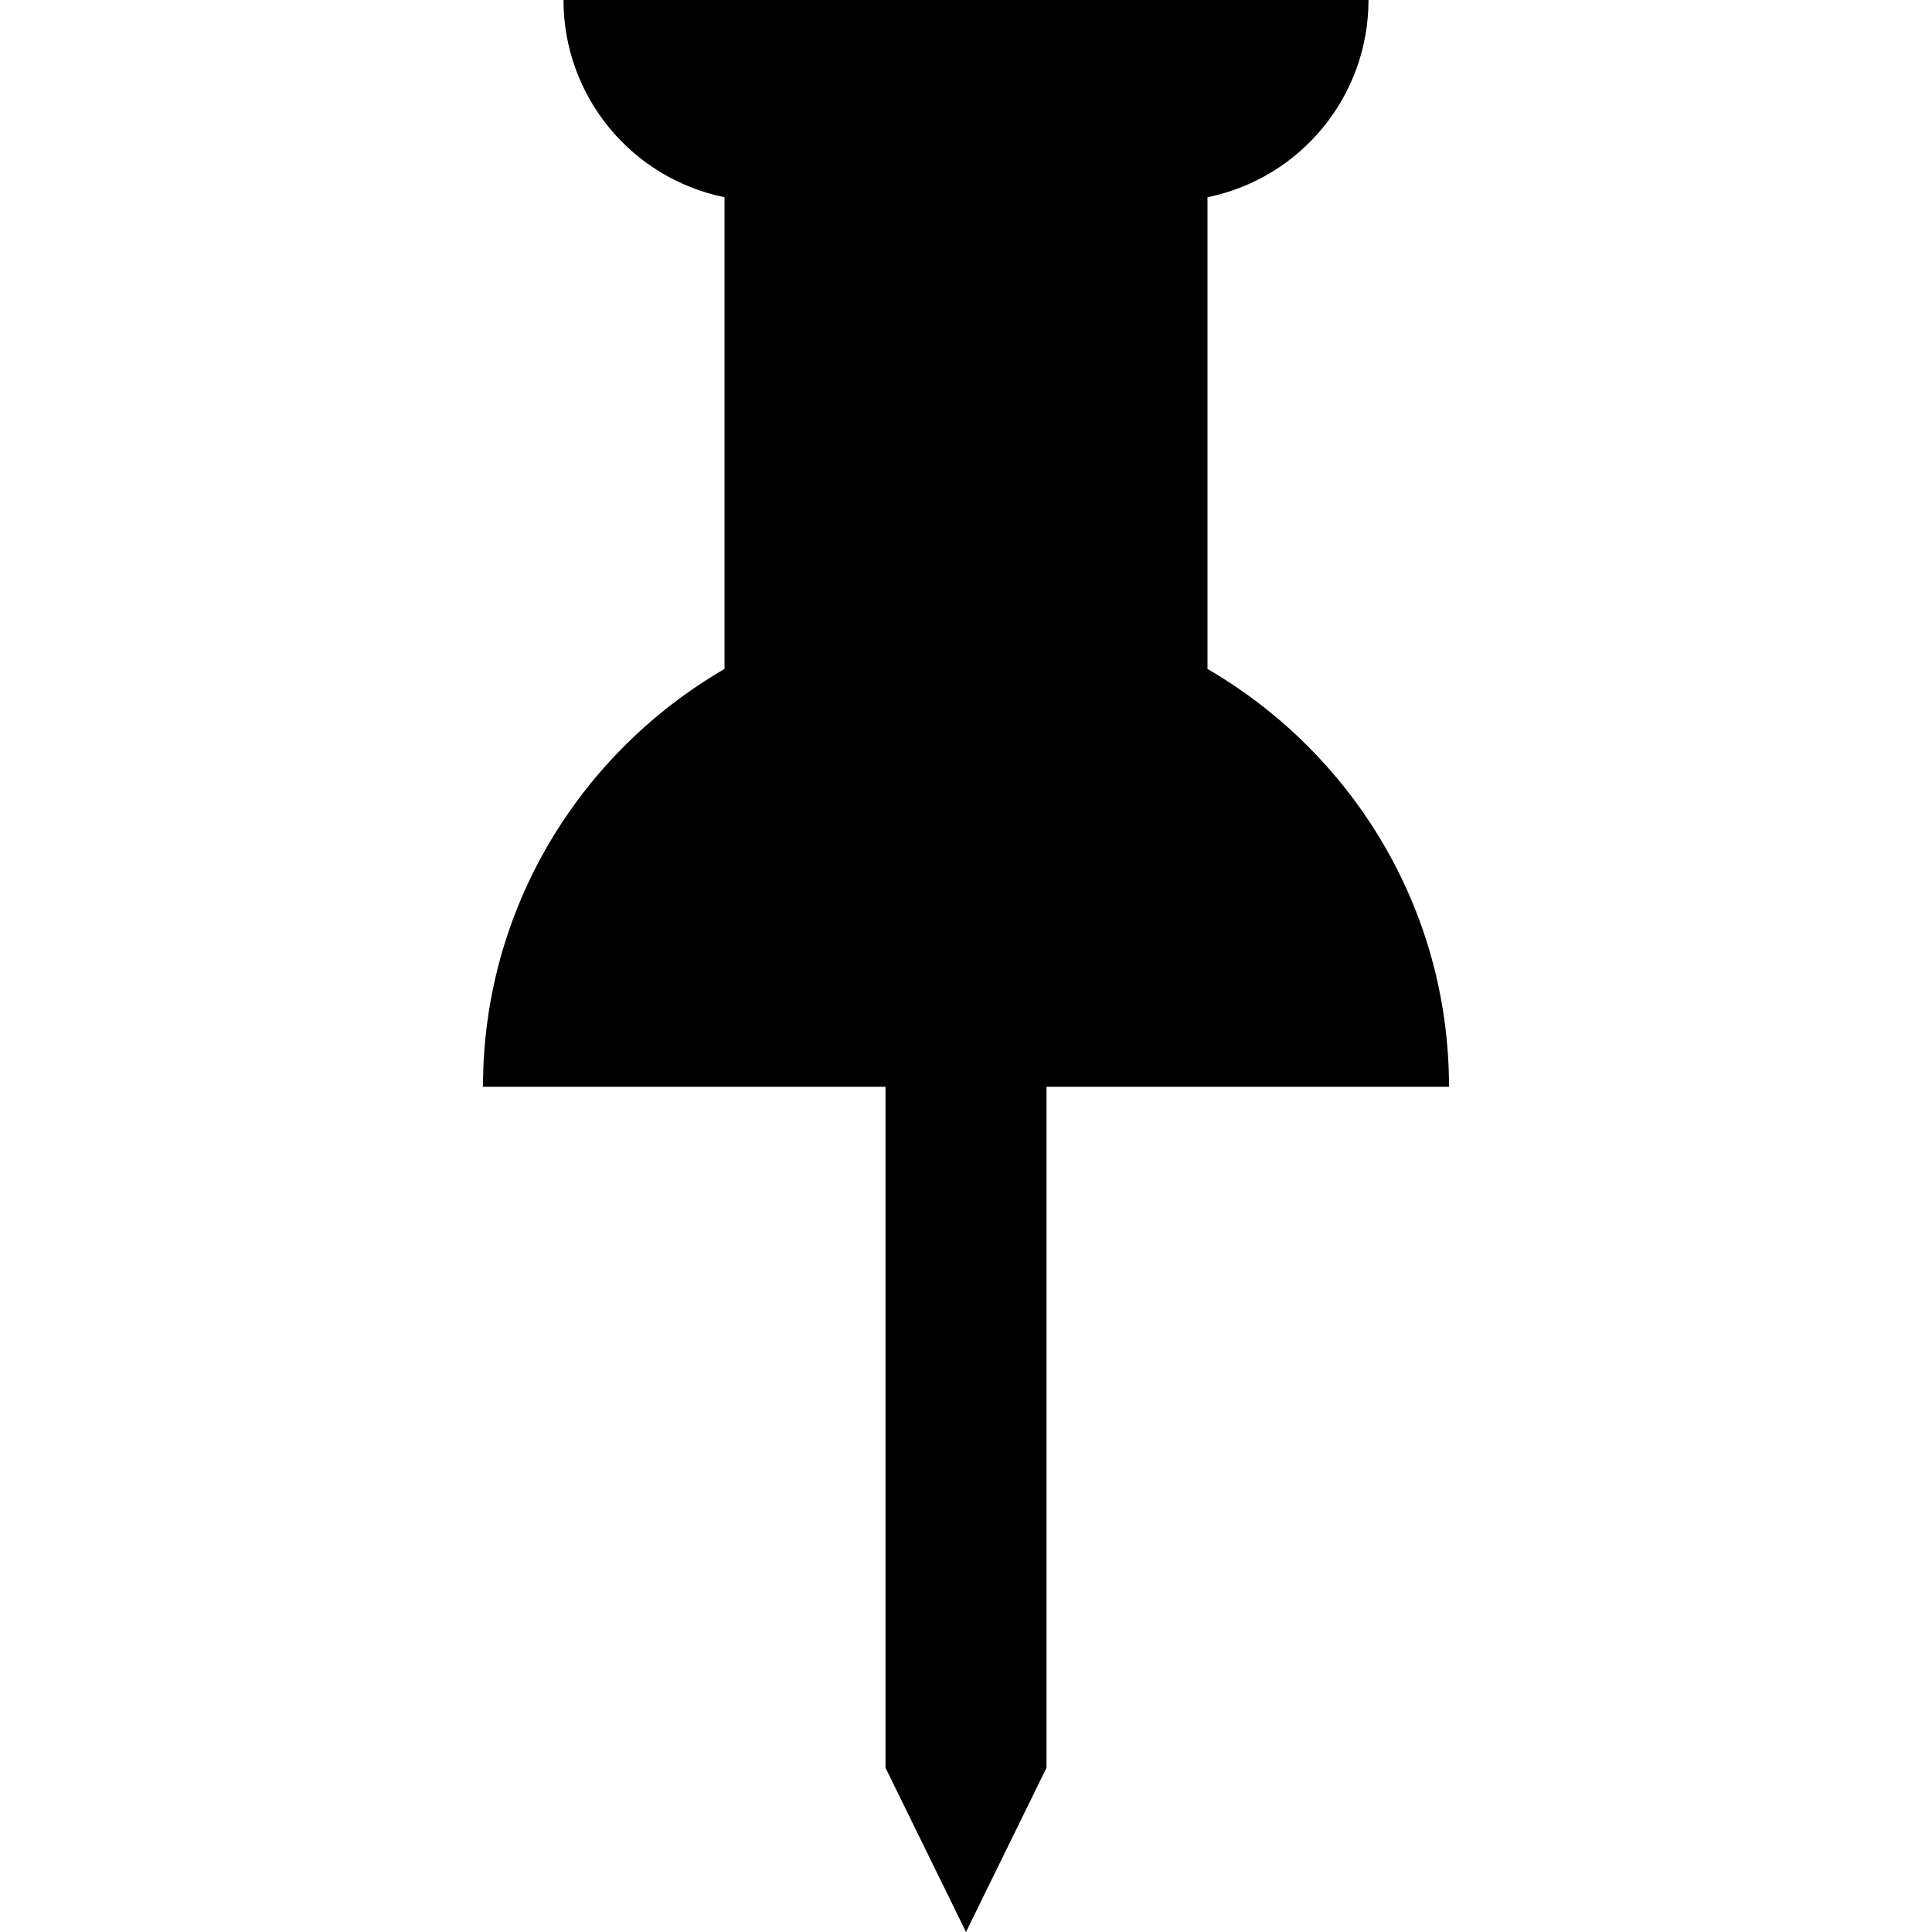
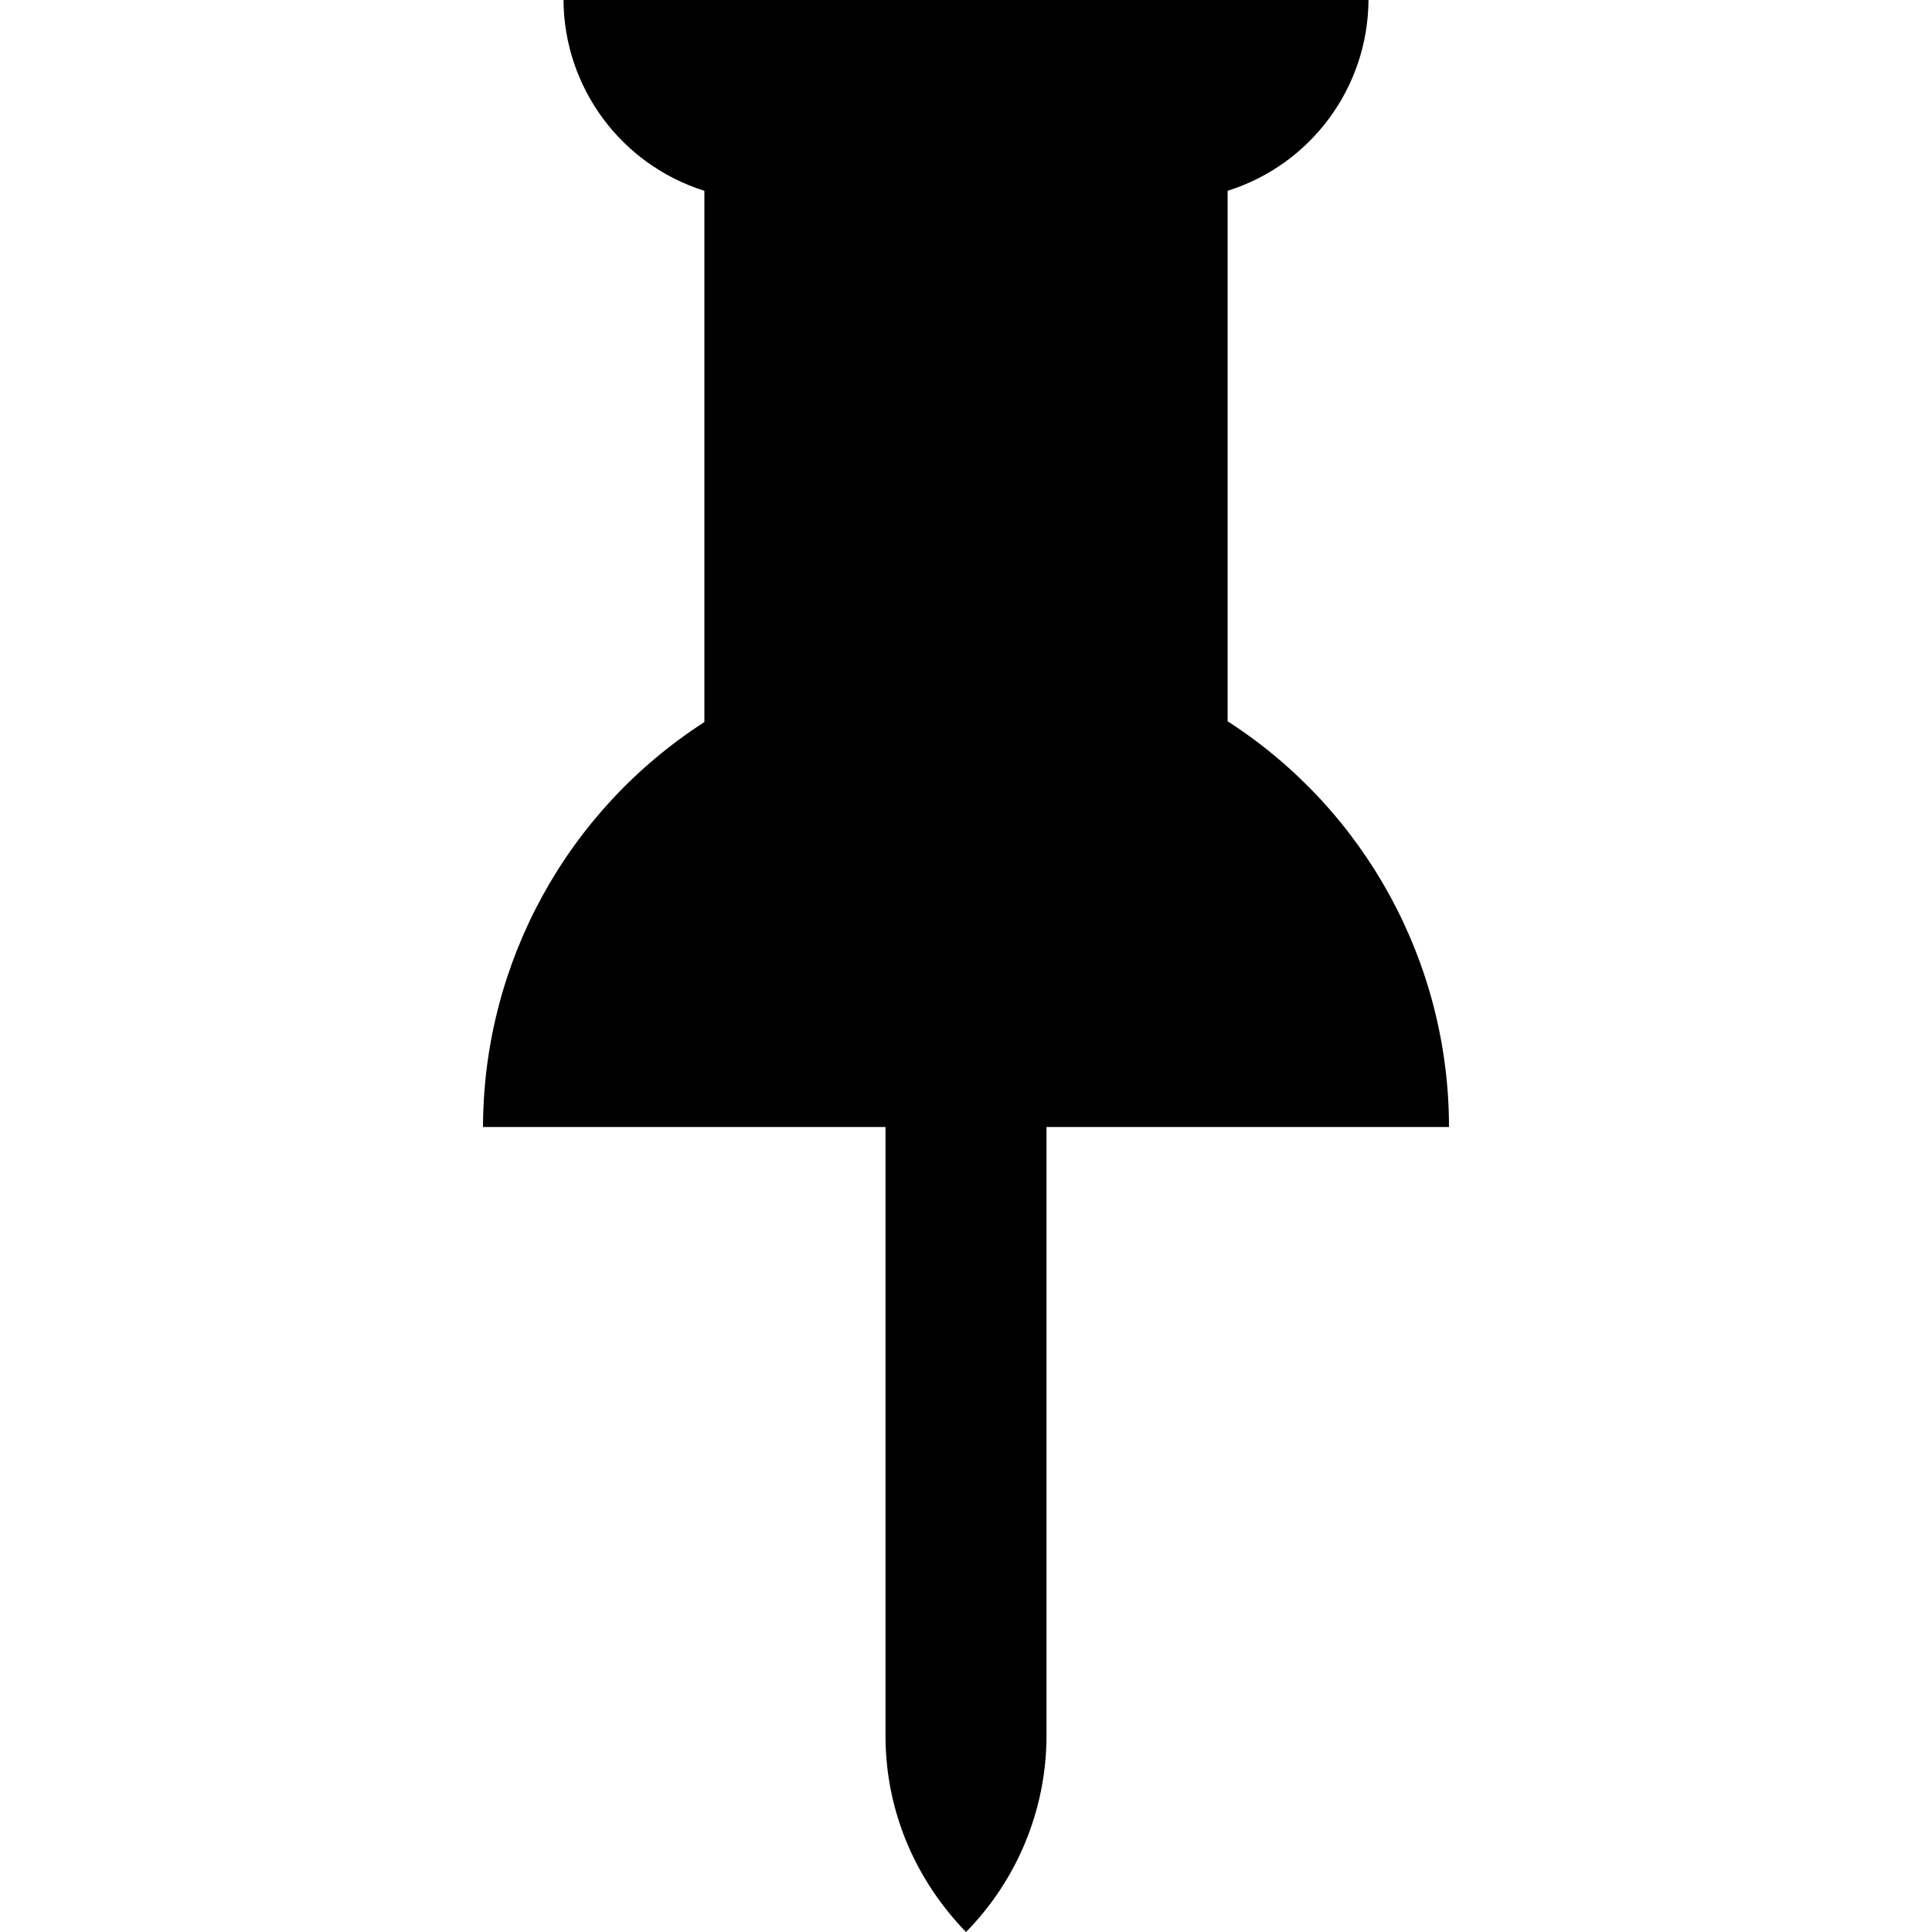
<svg xmlns="http://www.w3.org/2000/svg" width="24" height="24">
-   <path d="M18 13.5c0-2.22-1.21-4.15-3-5.19V2.45A2.5 2.5 0 0 0 17 0H7a2.5 2.5 0 0 0 2 2.45v5.86c-1.79 1.04-3 2.97-3 5.19h5v8.46L12 24l1-2.04V13.5h5z" />
+   <path d="M18 14a6 6 0 0 0-2.75-5.04V2.37A2.5 2.5 0 0 0 17 0H7a2.5 2.5 0 0 0 1.75 2.37v6.6A6 6 0 0 0 6 14h5v7.56c0 .95.38 1.8 1 2.44.62-.63 1-1.5 1-2.44V14z" />
</svg>
